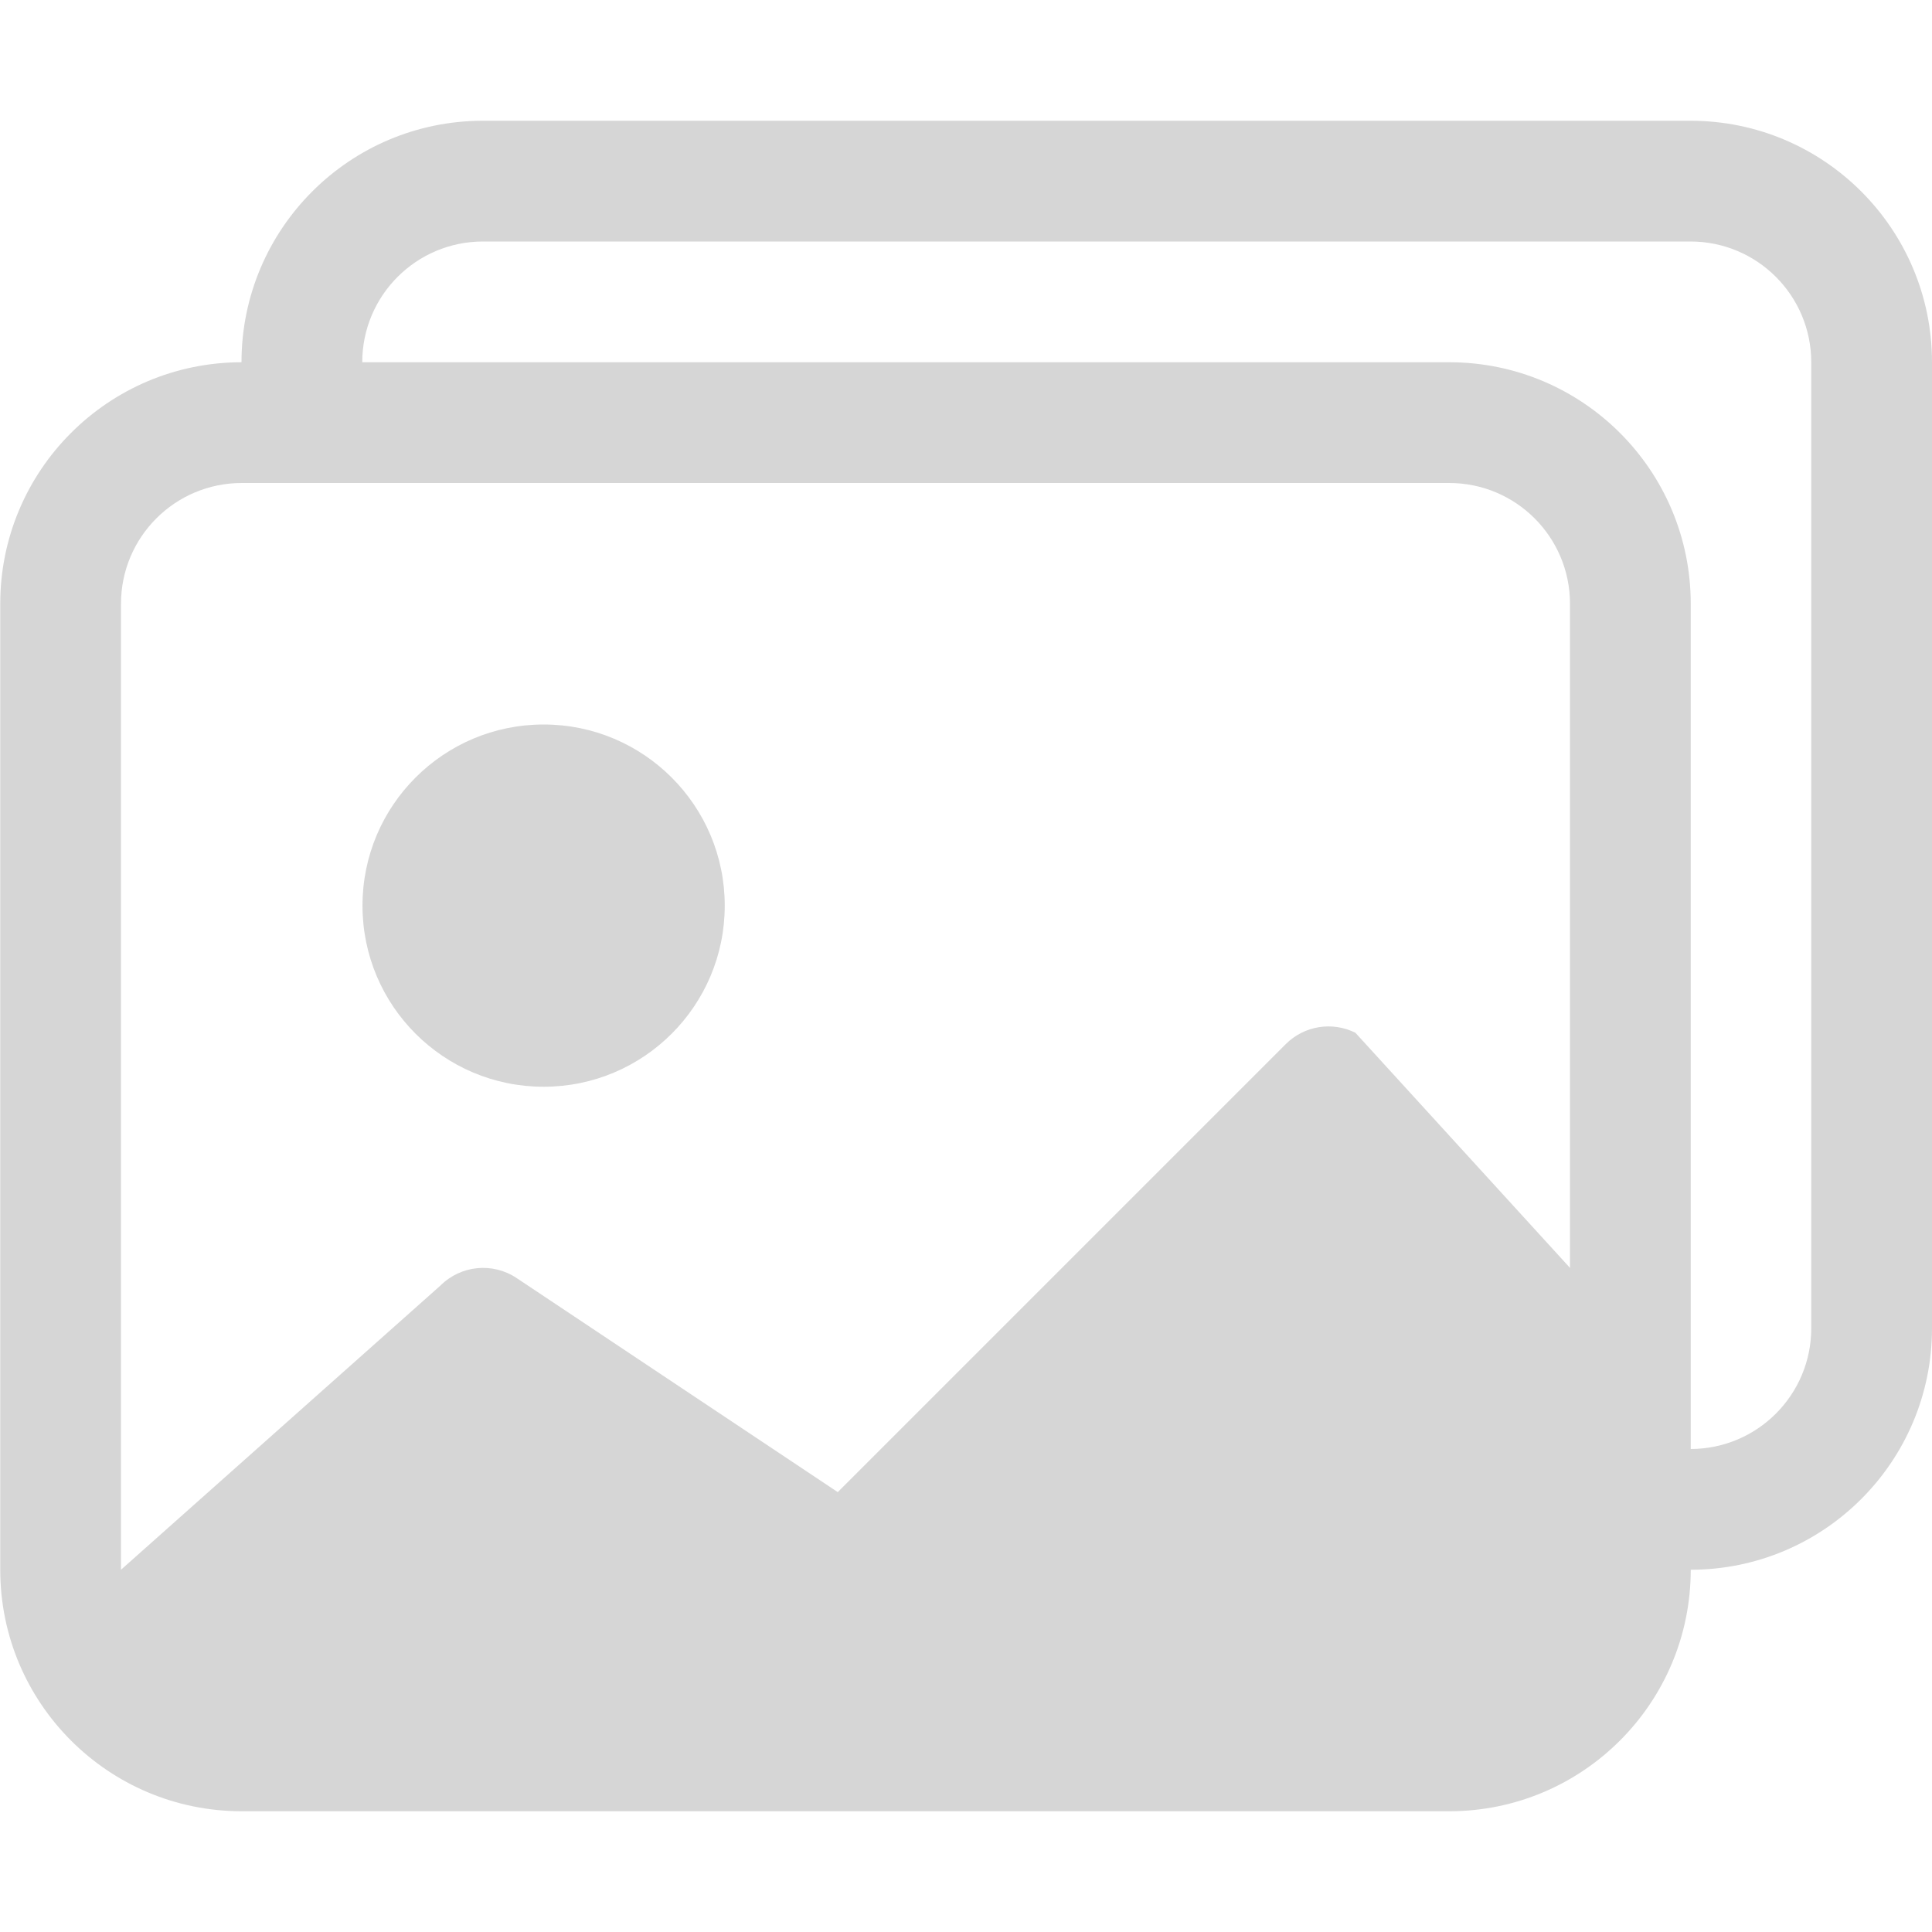
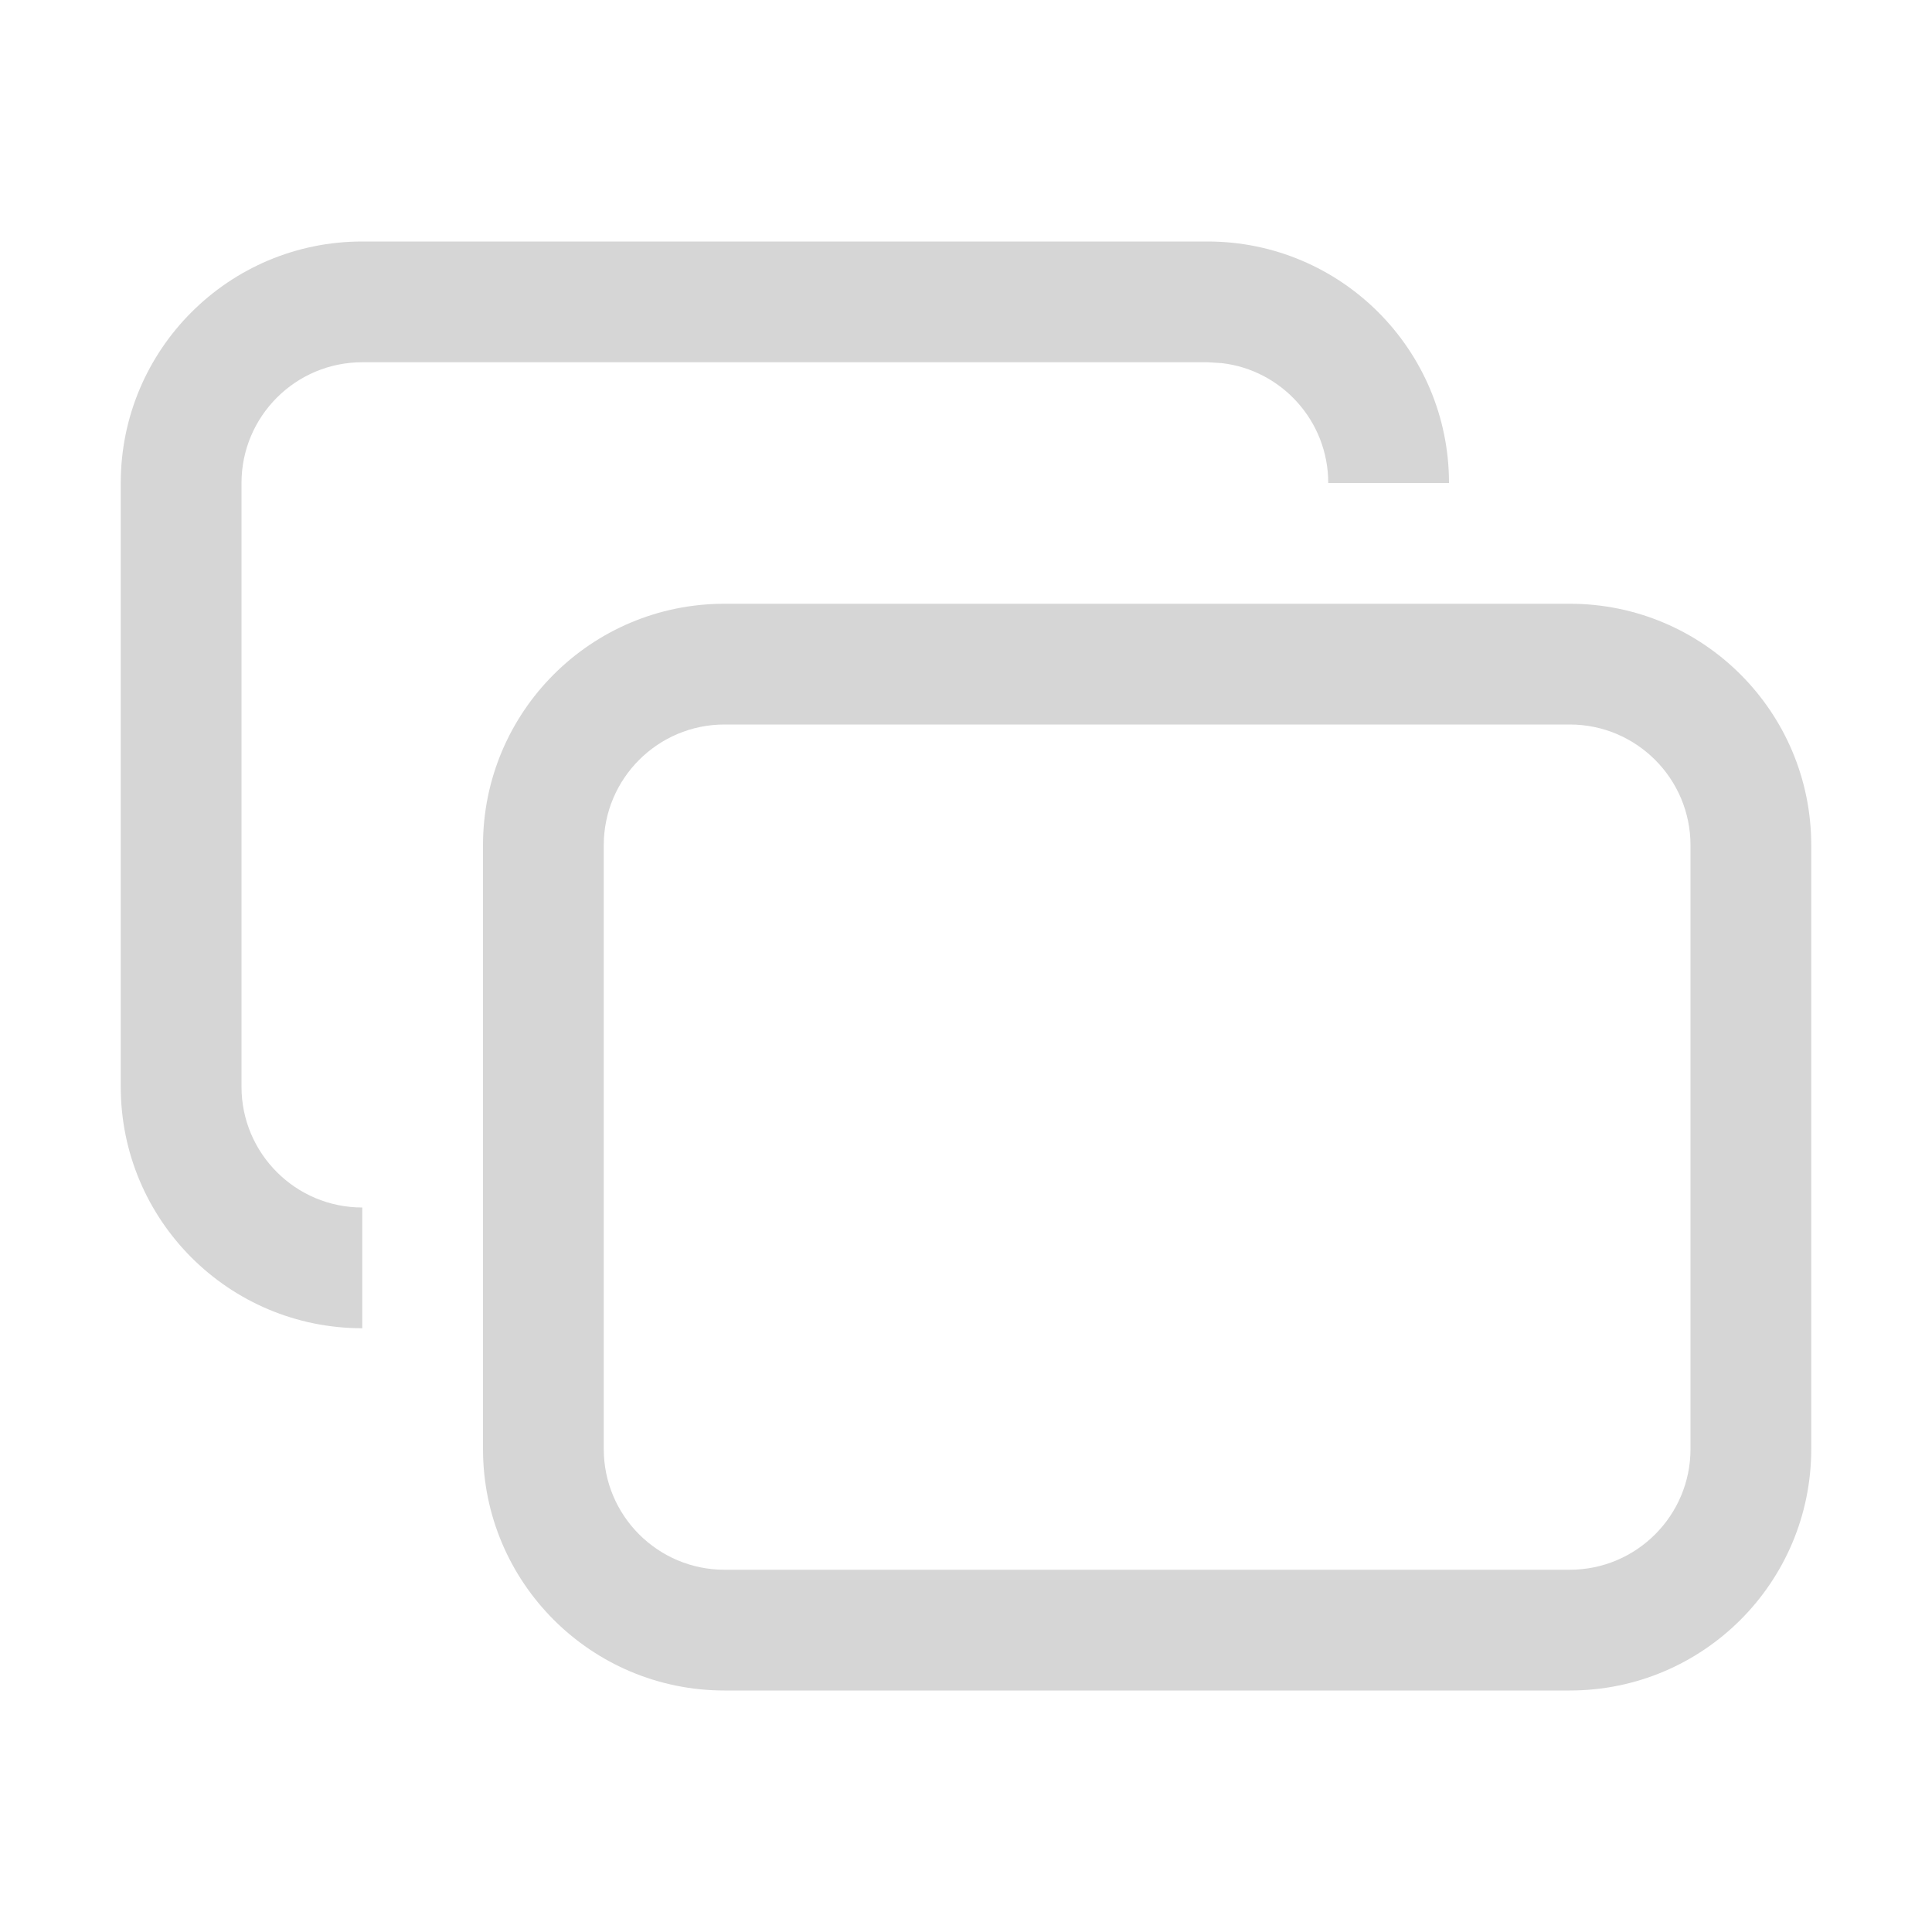
- <svg xmlns="http://www.w3.org/2000/svg" width="16" height="16" fill="#d6d6d6" class="bi bi-images" viewBox="0 0 16 16">
-   <path d="M4.502 9a1.5 1.5 0 1 0 0-3 1.5 1.5 0 0 0 0 3z" />
-   <path d="M14.002 13a2 2 0 0 1-2 2h-10a2 2 0 0 1-2-2V5A2 2 0 0 1 2 3a2 2 0 0 1 2-2h10a2 2 0 0 1 2 2v8a2 2 0 0 1-1.998 2zM14 2H4a1 1 0 0 0-1 1h9.002a2 2 0 0 1 2 2v7A1 1 0 0 0 15 11V3a1 1 0 0 0-1-1zM2.002 4a1 1 0 0 0-1 1v8l2.646-2.354a.5.5 0 0 1 .63-.062l2.66 1.773 3.71-3.71a.5.5 0 0 1 .577-.094l1.777 1.947V5a1 1 0 0 0-1-1h-10z" />
+ <svg xmlns="http://www.w3.org/2000/svg" height="16" viewBox="0 0 16 16" width="16">
+   <path d="m13 5c1.105 0 2 .895 2 2v5c0 1.105-.895 2-2 2h-7c-1.105 0-2-.895-2-2v-5c0-1.105.895-2 2-2zm0 1h-7c-.552 0-1 .448-1 1v5c0 .552.448 1 1 1h7c.552 0 1-.448 1-1v-5c0-.552-.448-1-1-1zm-3-4c1.105 0 2 .895 2 2h-1c0-.513-.386-.936-.883-.993l-.117-.007h-7c-.552 0-1 .448-1 1v5c0 .552.448 1 1 1v1c-1.105 0-2-.895-2-2v-5c0-1.105.895-2 2-2z" fill="#d6d6d6" fill-rule="evenodd" />
</svg>
